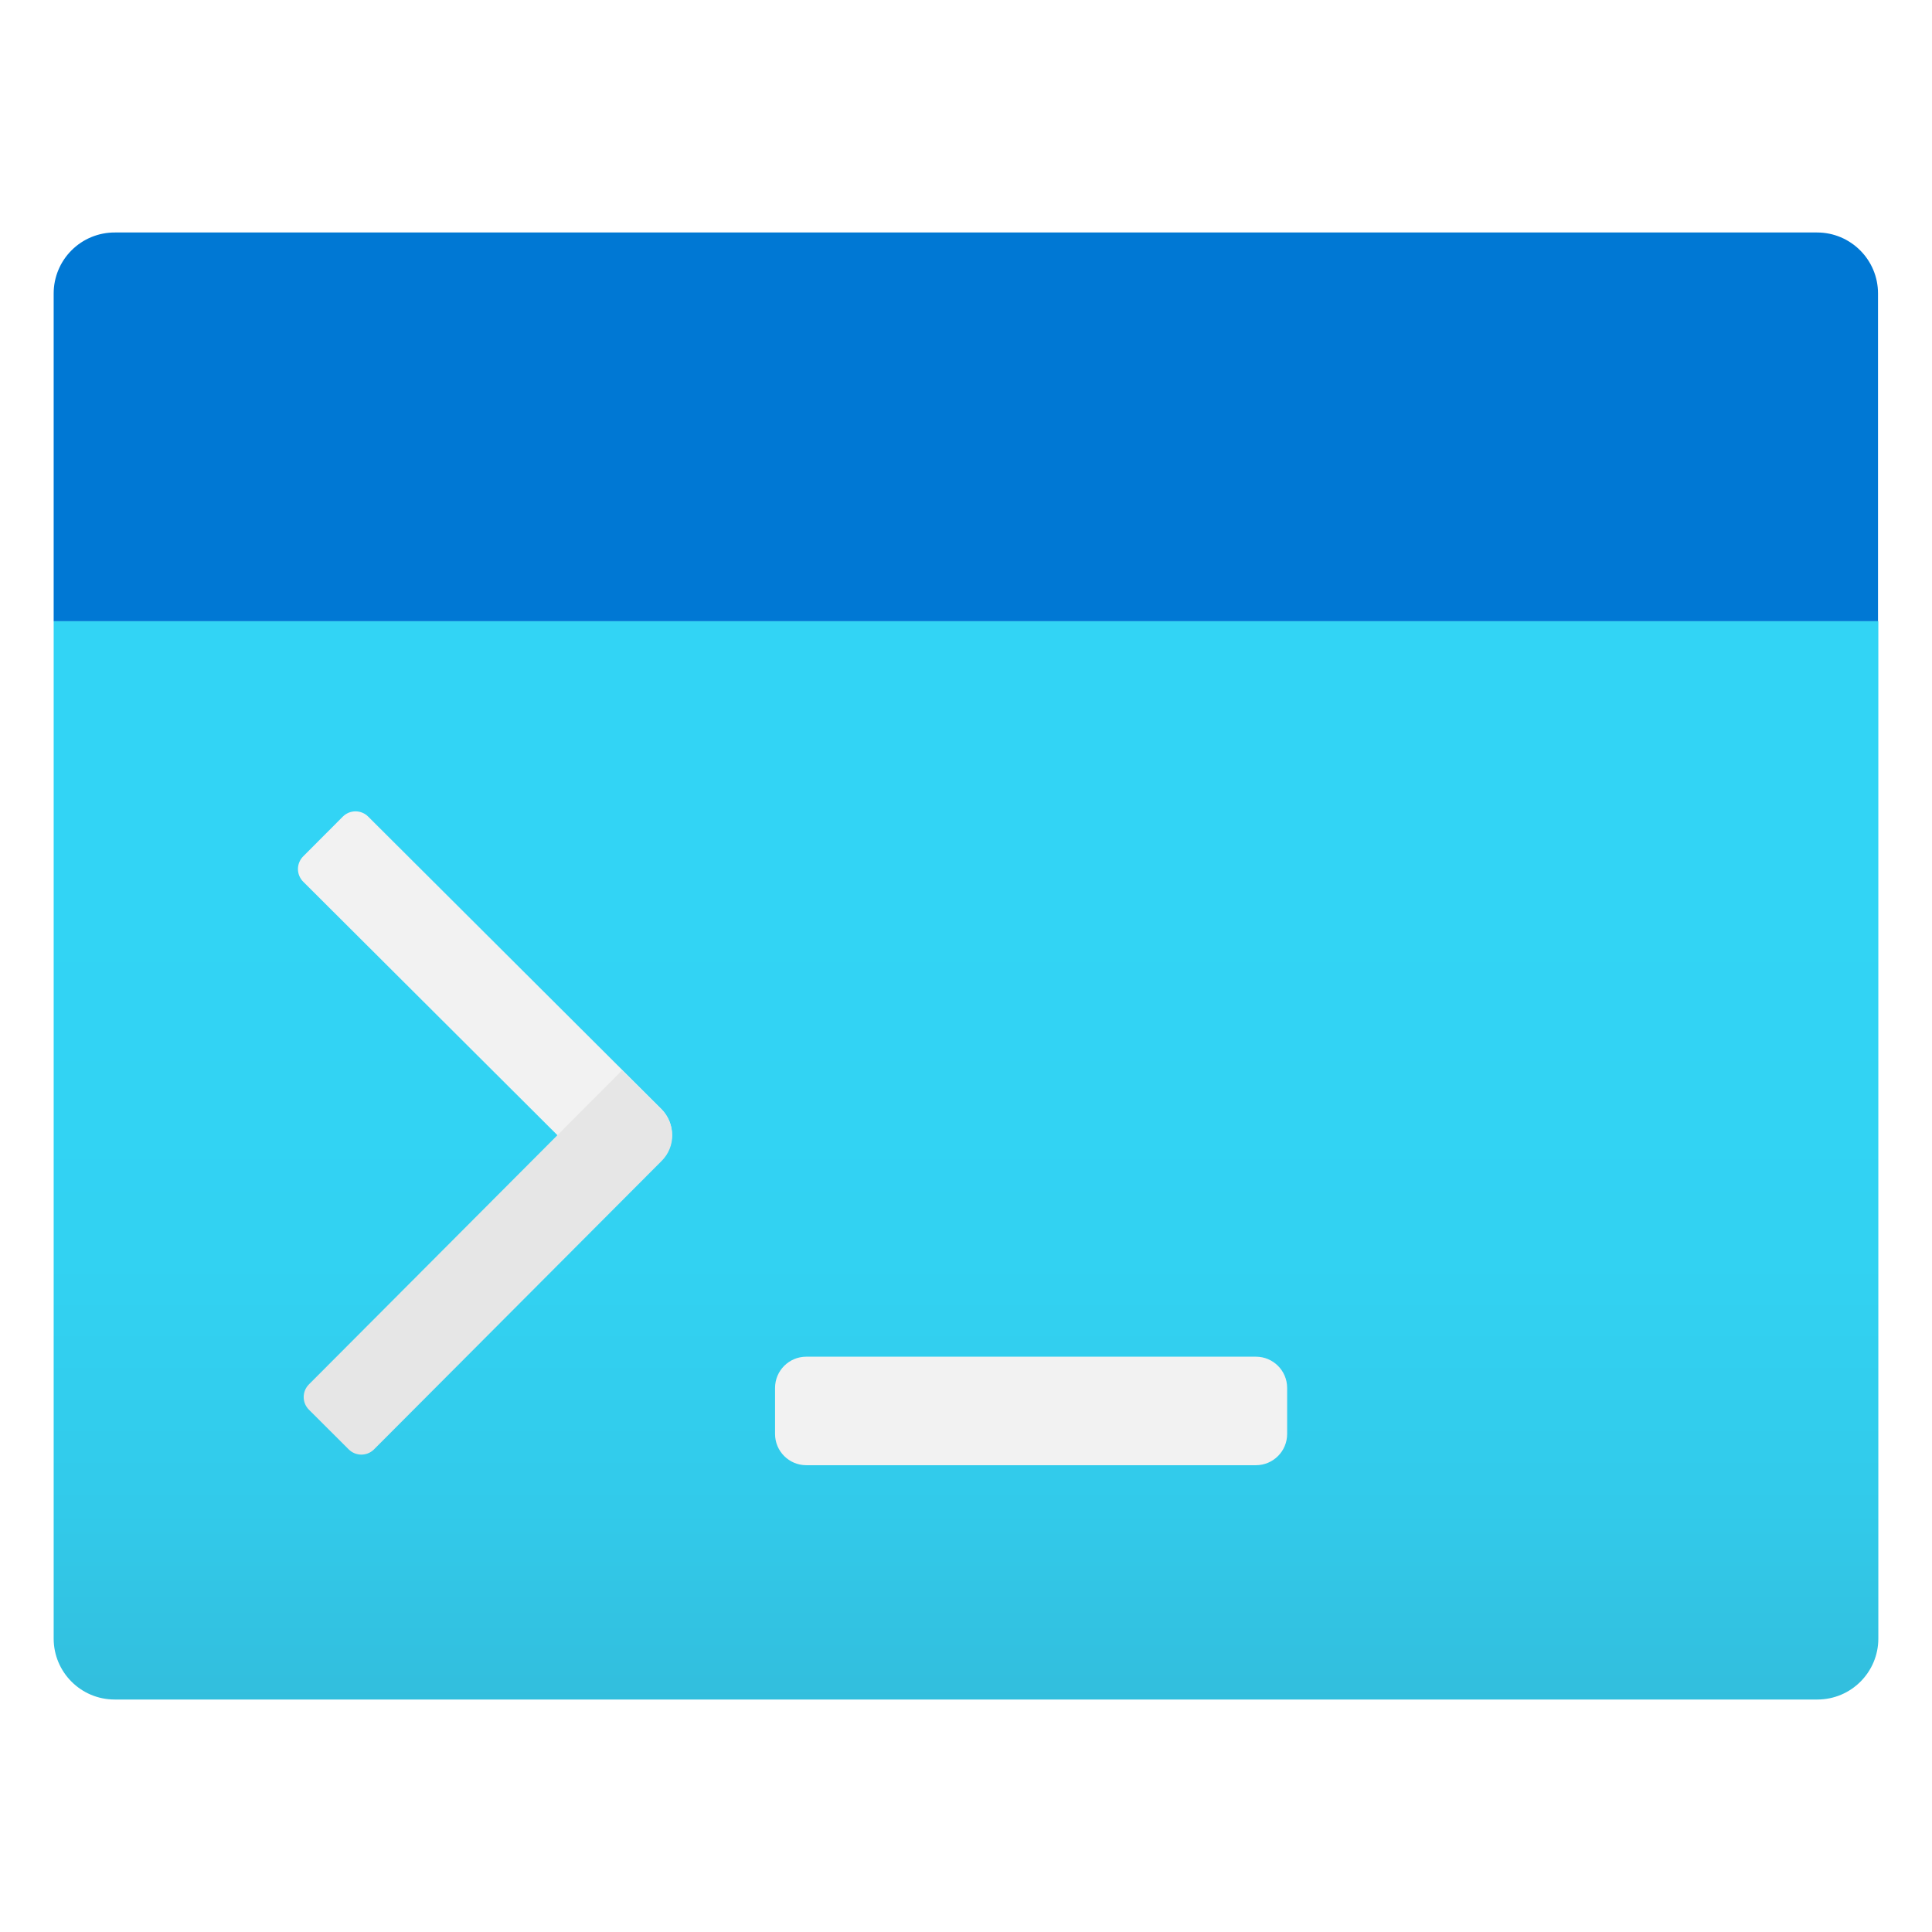
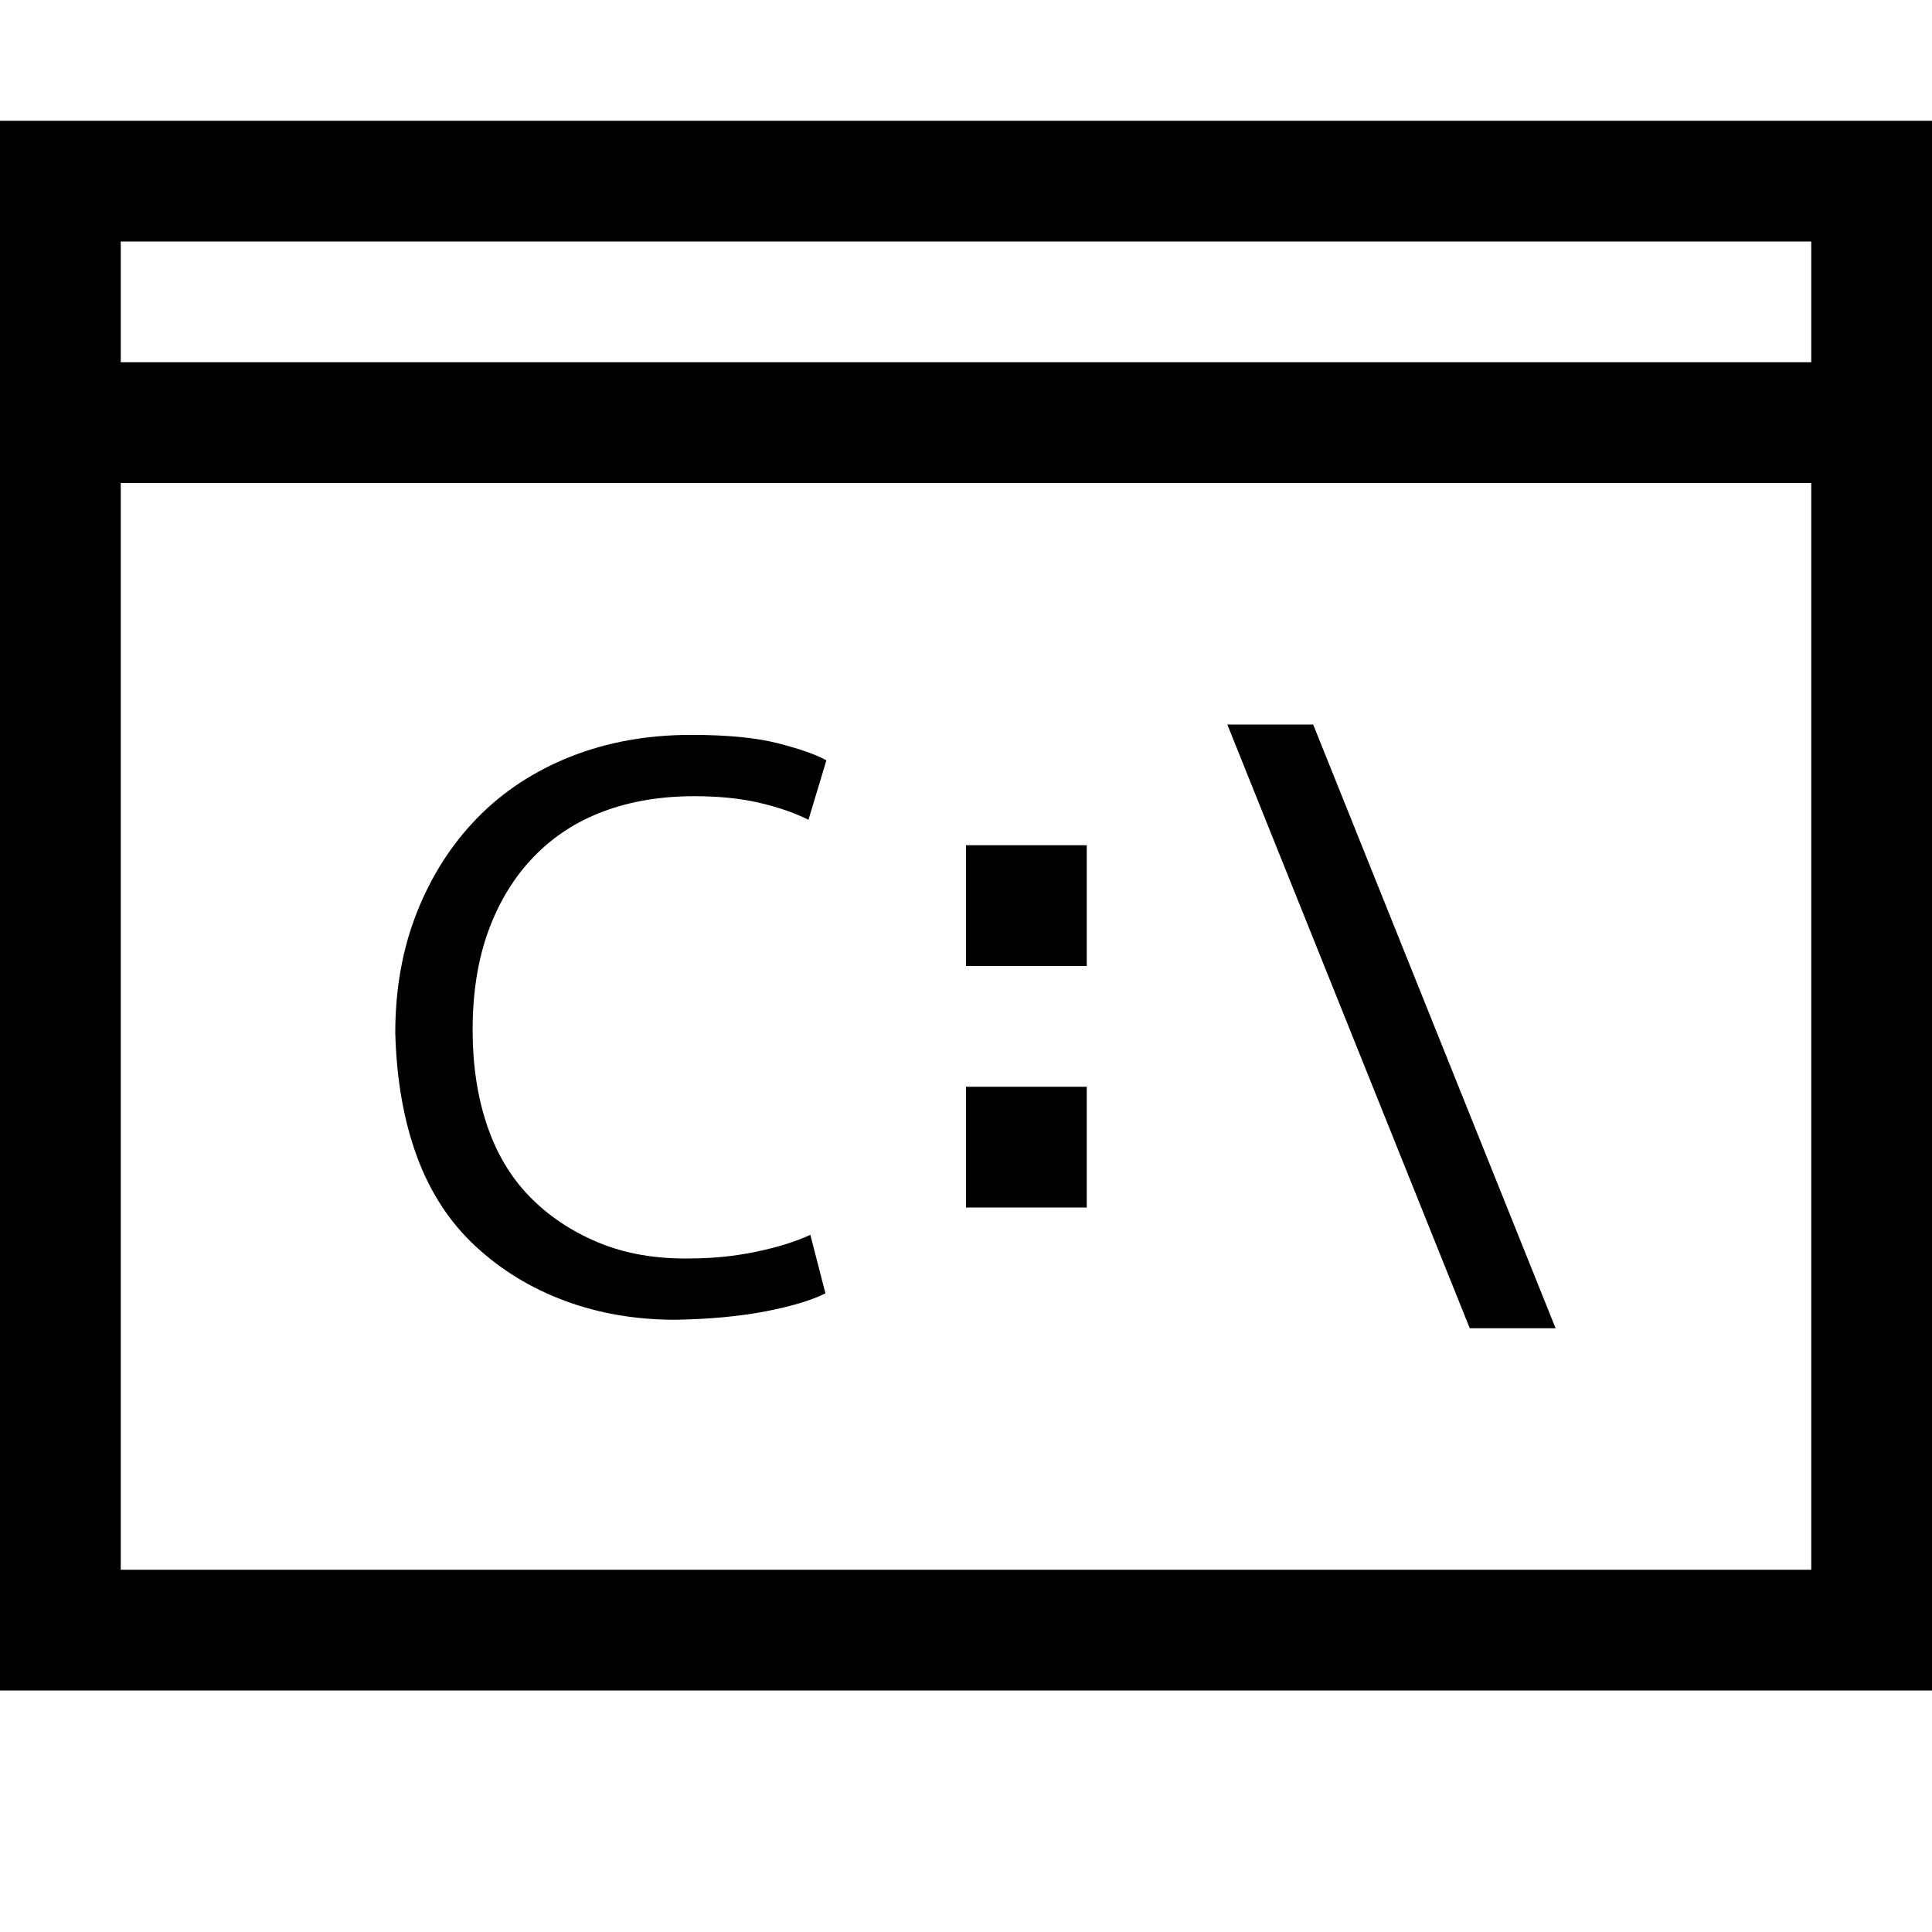
- <svg xmlns="http://www.w3.org/2000/svg" width="18" height="18" viewBox="0 0 18 18">
-   <defs>
-     <linearGradient id="bf9430c5-1614-4b22-8086-7ccc25008f9e" x1="9" y1="15.834" x2="9" y2="5.788" gradientUnits="userSpaceOnUse">
-       <stop offset="0" stop-color="#32bedd" />
-       <stop offset="0.175" stop-color="#32caea" />
-       <stop offset="0.41" stop-color="#32d2f2" />
-       <stop offset="0.775" stop-color="#32d4f5" />
-     </linearGradient>
-   </defs>
-   <g id="b96a3318-f569-4064-86b2-005666b3ff4f">
-     <g>
-       <path d="M.5,5.788h17a0,0,0,0,1,0,0v9.478a.568.568,0,0,1-.568.568H1.068A.568.568,0,0,1,.5,15.266V5.788A0,0,0,0,1,.5,5.788Z" fill="url(#bf9430c5-1614-4b22-8086-7ccc25008f9e)" />
-       <path d="M1.071,2.166H16.929a.568.568,0,0,1,.568.568V5.788a0,0,0,0,1,0,0H.5a0,0,0,0,1,0,0V2.734A.568.568,0,0,1,1.071,2.166Z" fill="#0078d4" />
-       <path d="M4.292,7.153h.523a.167.167,0,0,1,.167.167v3.858a.335.335,0,0,1-.335.335H4.125a0,0,0,0,1,0,0V7.321A.167.167,0,0,1,4.292,7.153Z" transform="translate(-5.271 5.967) rotate(-45.081)" fill="#f2f2f2" />
-       <path d="M4.32,9.647h.523a.167.167,0,0,1,.167.167v4.131a0,0,0,0,1,0,0H4.488a.335.335,0,0,1-.335-.335v-3.8A.167.167,0,0,1,4.32,9.647Z" transform="translate(-0.504 23.385) rotate(-135.081)" fill="#e6e6e6" />
-       <rect x="7.221" y="12.64" width="4.771" height="1.011" rx="0.291" fill="#f2f2f2" />
-     </g>
-   </g>
+ <svg xmlns="http://www.w3.org/2000/svg" viewBox="0 0 2048 2048">
+   <path d="M2048 128v1664H0V128h2048zM128 256v128h1792V256H128zm1792 1408V512H128v1152h1792zm-528-896l257 640h-91l-257-640h91zm-656 76q-53 0-96 16t-74 48-48 78-17 106q0 55 15 100t45 76 73 49 98 17q35 0 69-7t58-18l16 62q-22 11-63 19t-96 9q-63 0-117-20t-95-58-62-95-23-131q0-70 23-128t64-100 99-65 128-23q57 0 92 9t51 18l-19 63q-22-11-52-18t-69-7zm288 52h128v128h-128V896zm0 256h128v128h-128v-128z" />
</svg>
